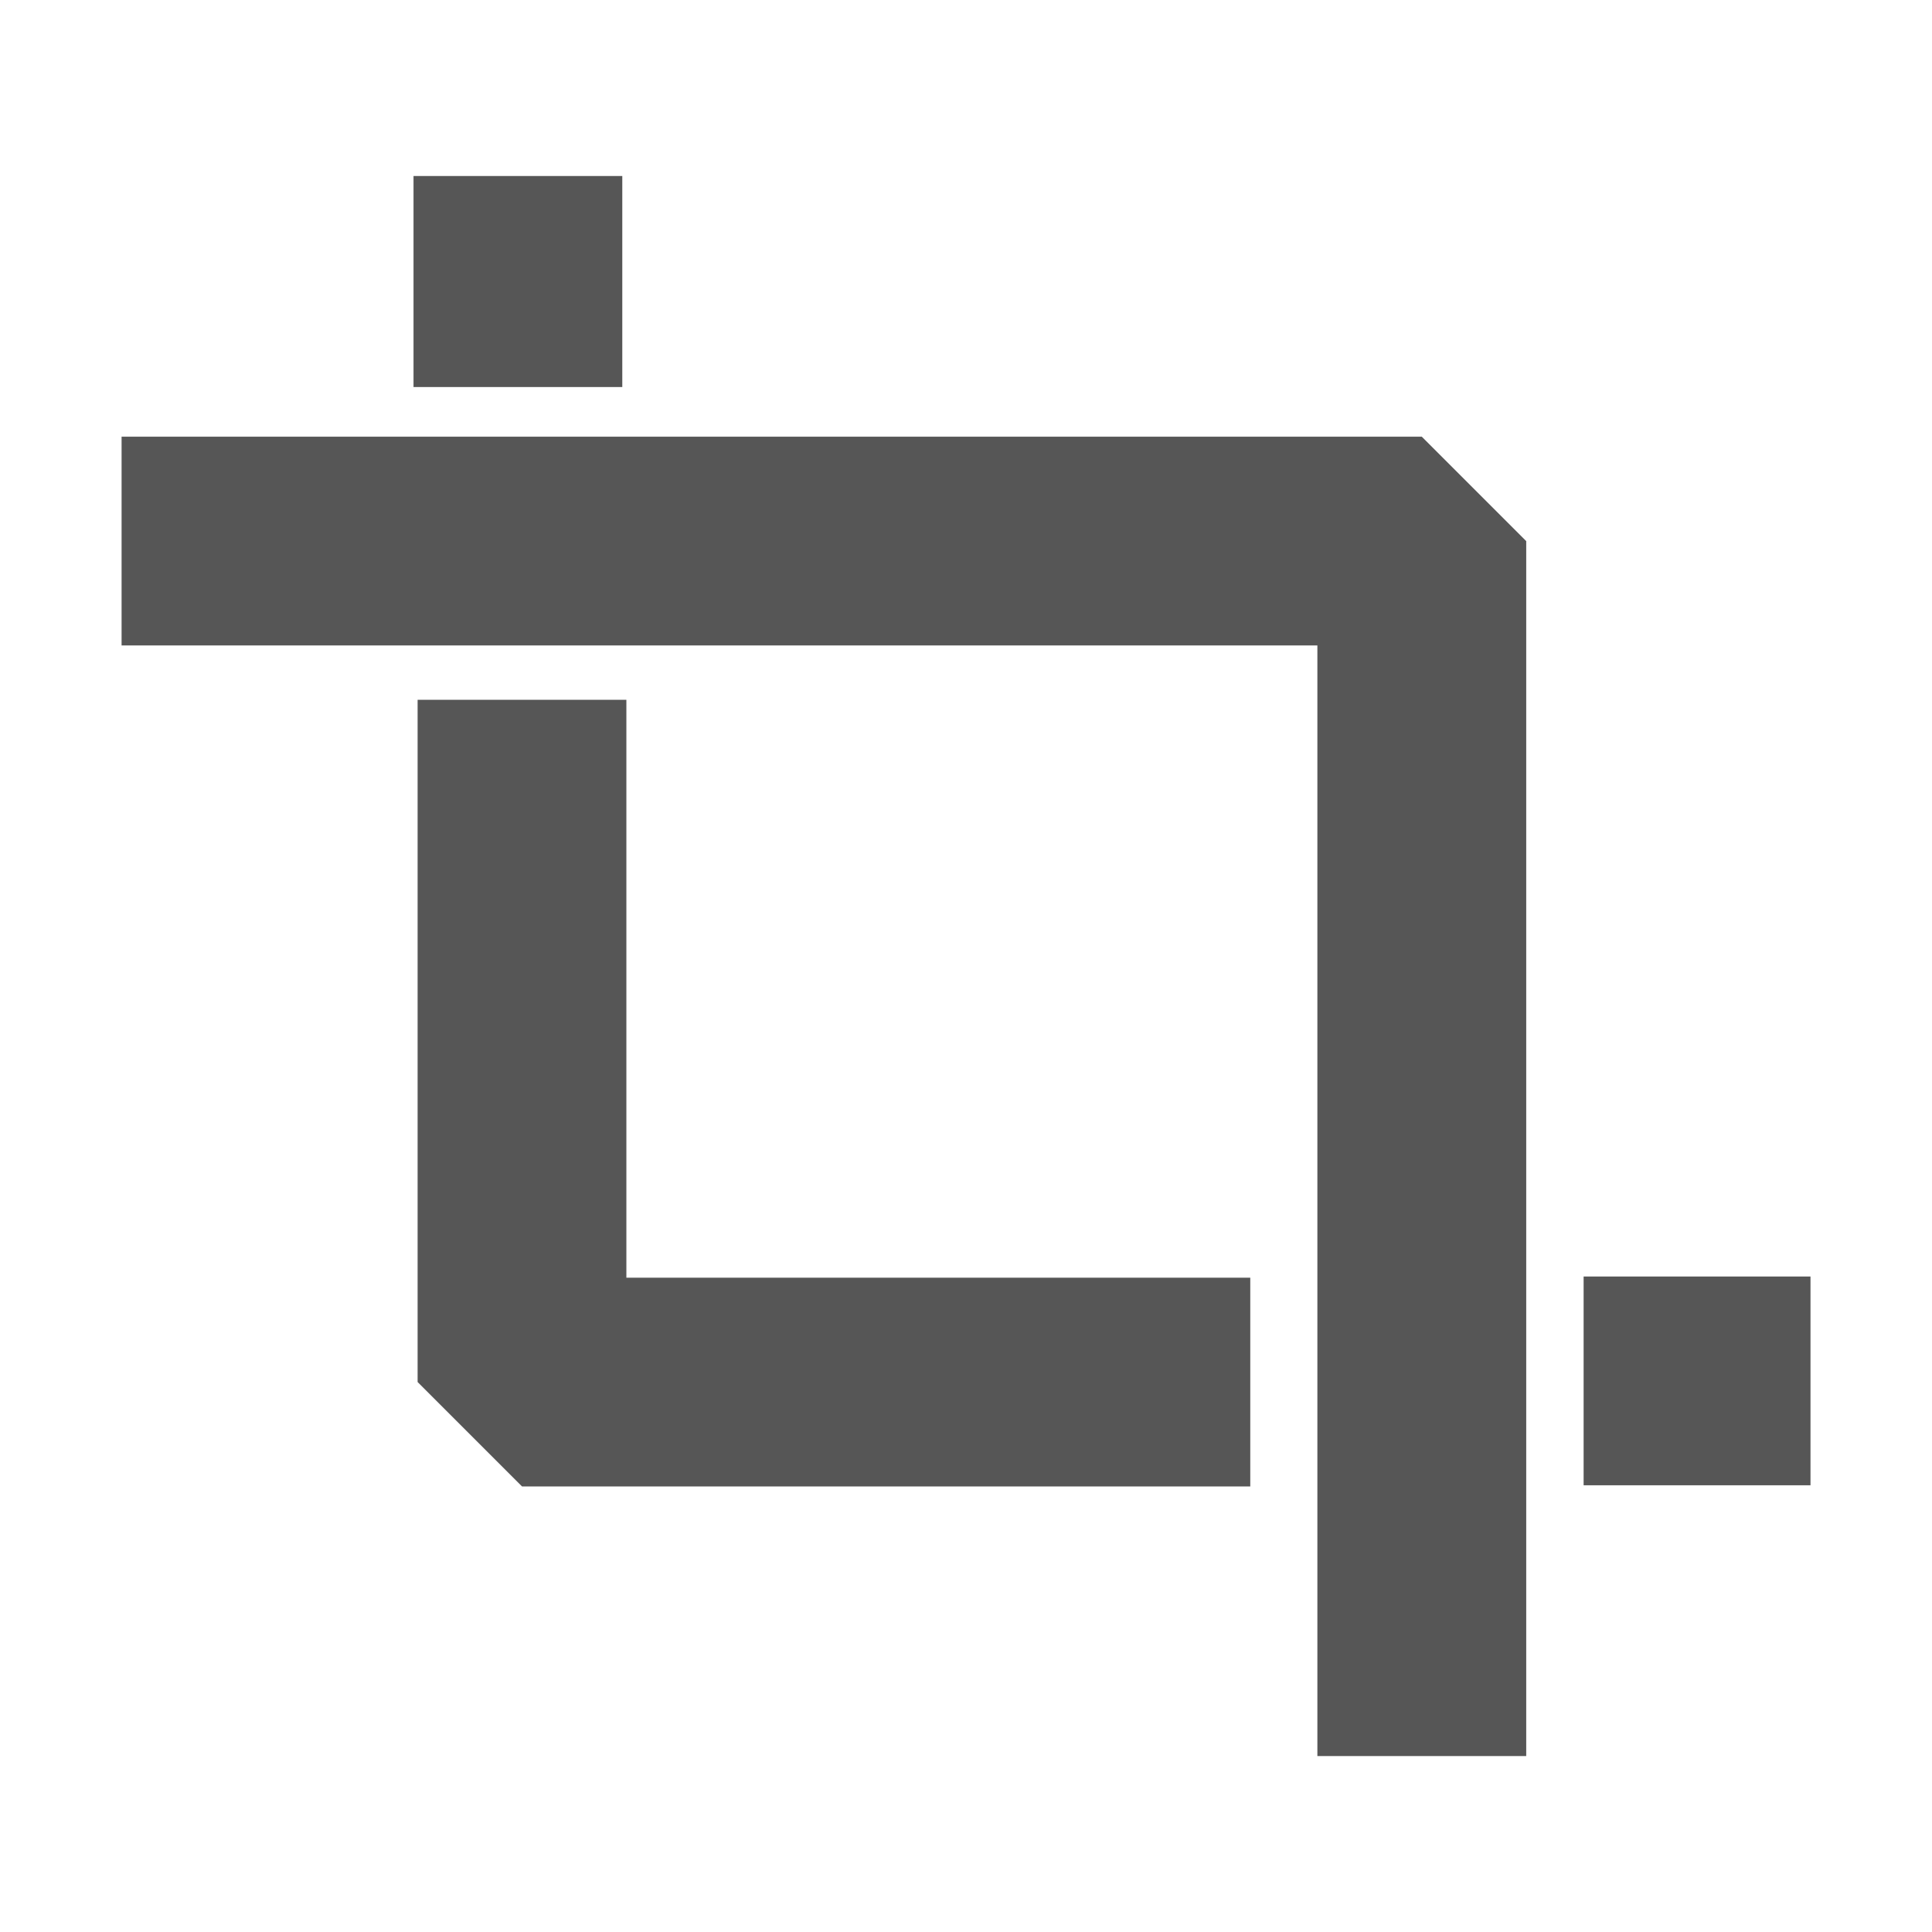
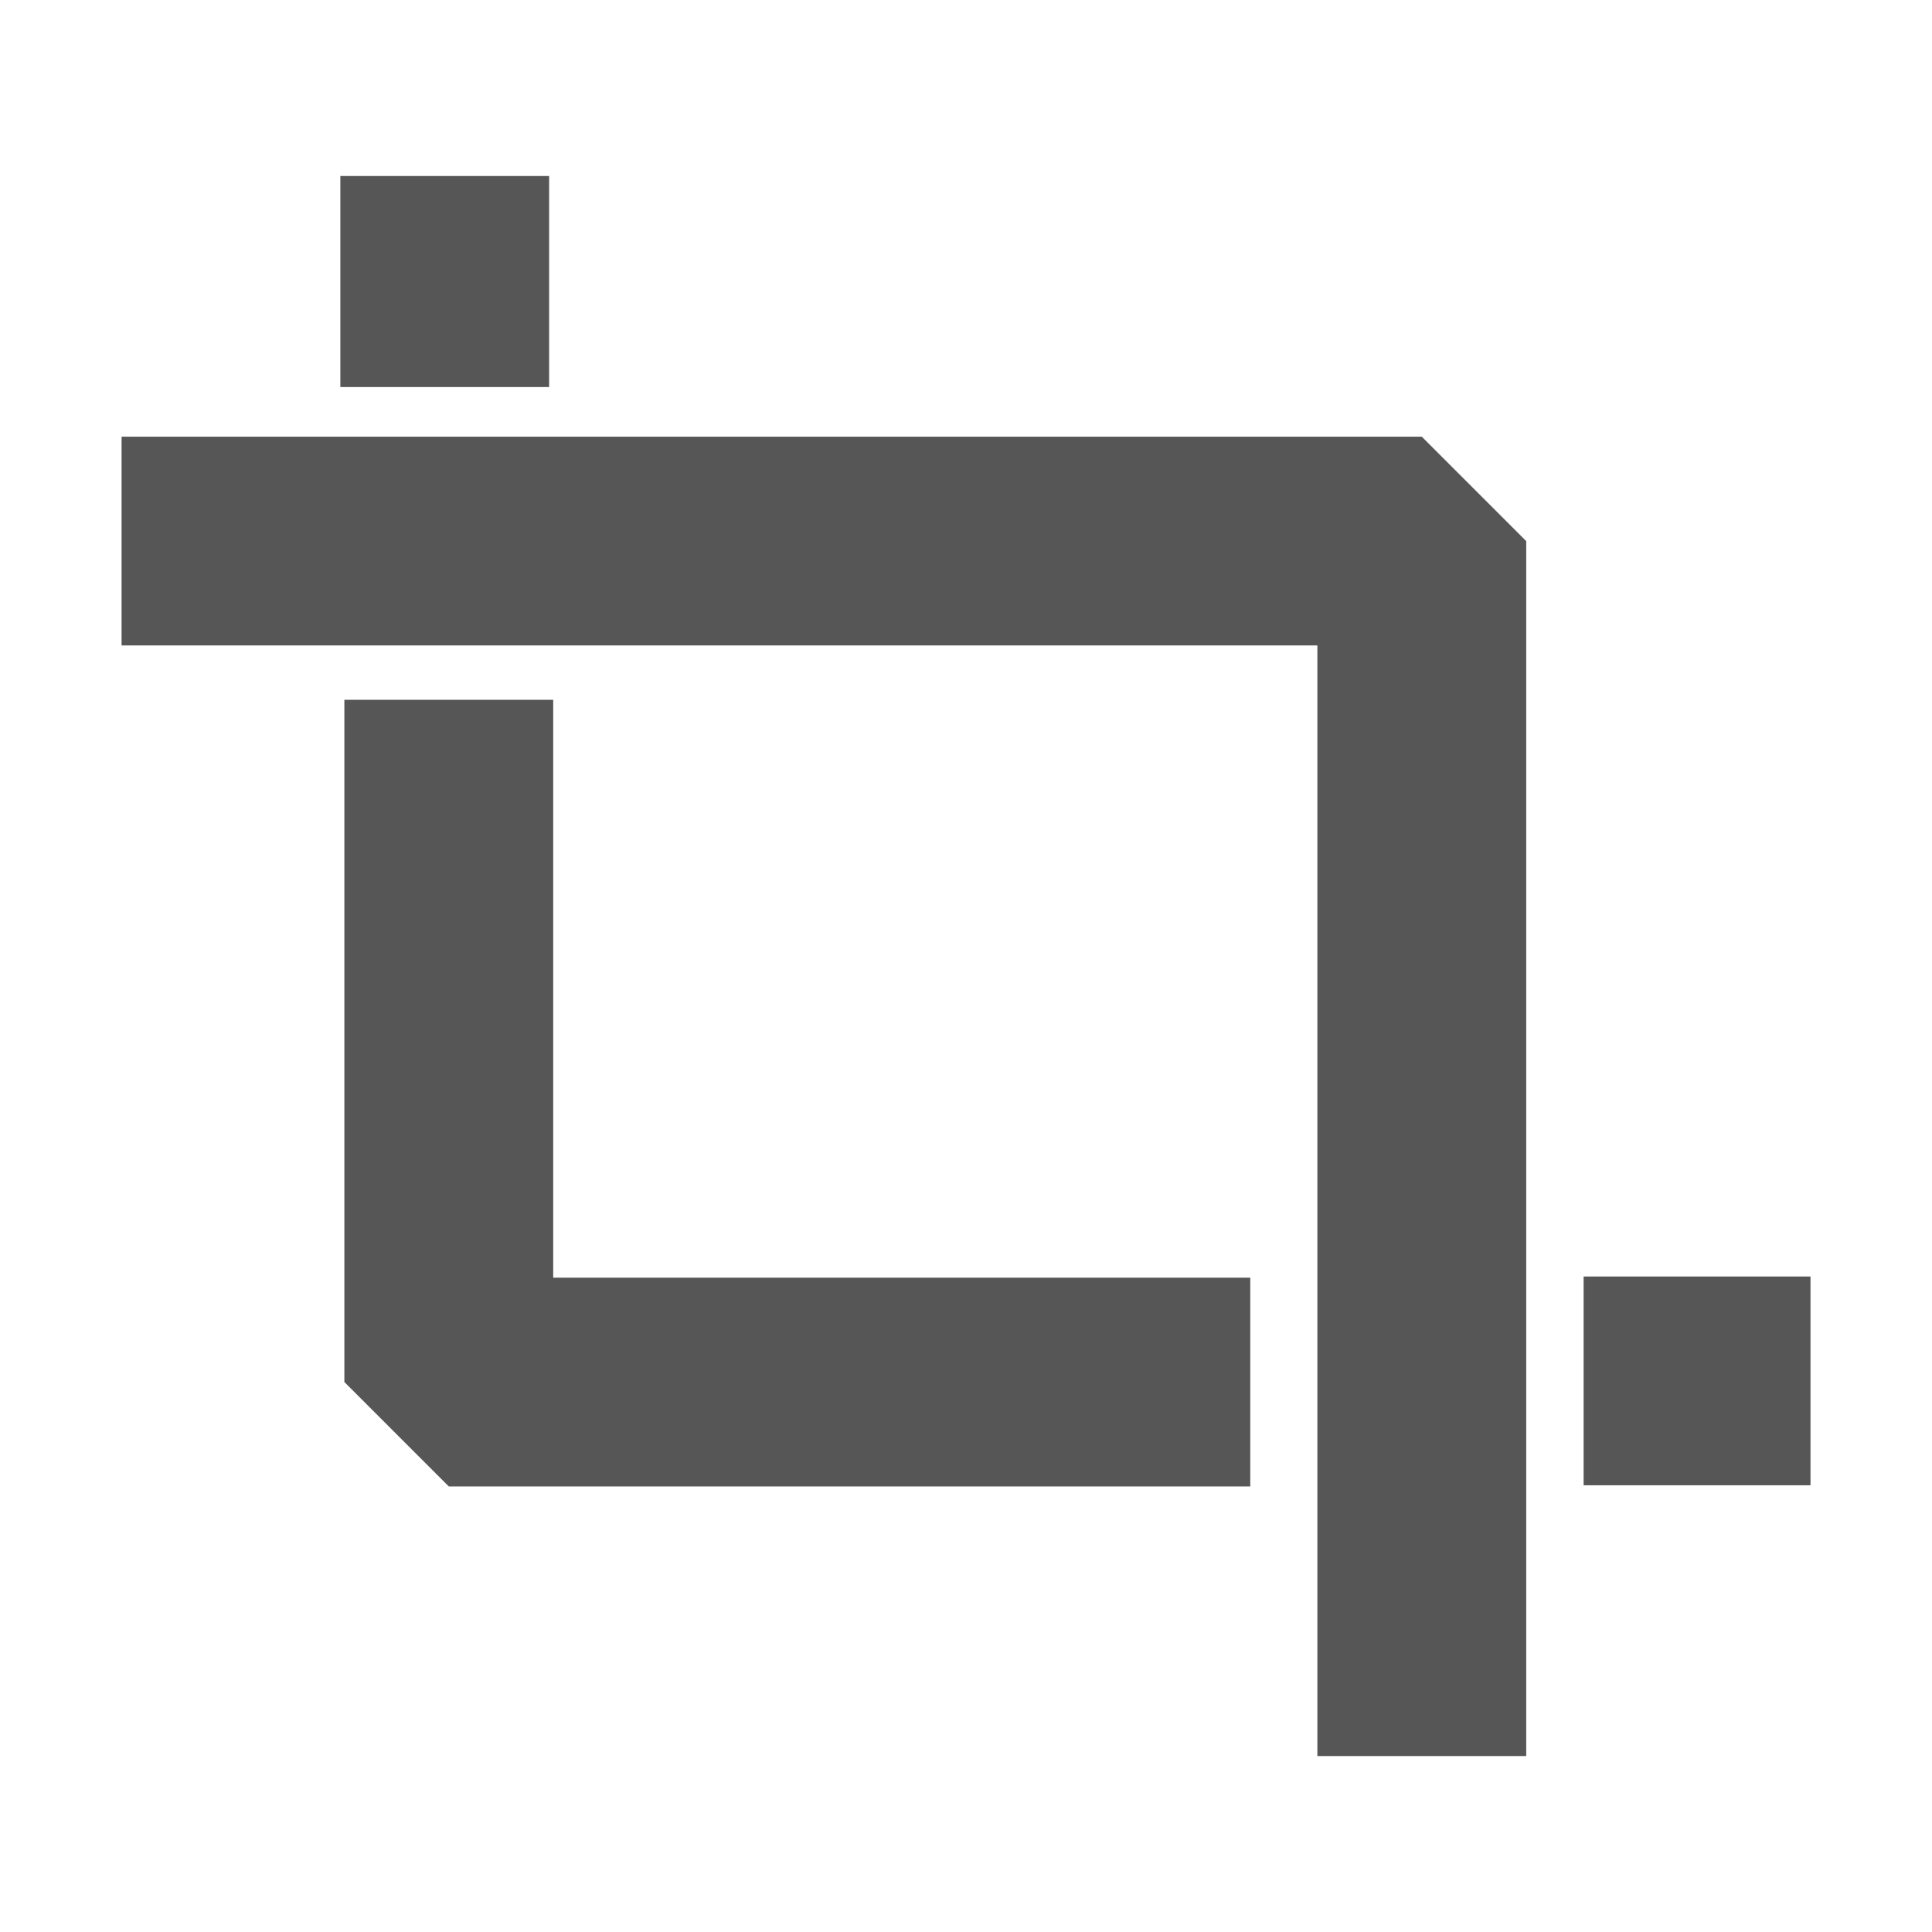
<svg xmlns="http://www.w3.org/2000/svg" width="100" height="100" viewBox="0 0 26.458 26.458" version="1.1" id="svg8">
  <defs id="defs2" />
  <g id="layer1" transform="translate(0,-270.5417)">
    <path style="color:#000000;font-style:normal;font-variant:normal;font-weight:normal;font-stretch:normal;font-size:medium;line-height:normal;font-family:sans-serif;font-variant-ligatures:normal;font-variant-position:normal;font-variant-caps:normal;font-variant-numeric:normal;font-variant-alternates:normal;font-feature-settings:normal;text-indent:0;text-align:start;text-decoration:none;text-decoration-line:none;text-decoration-style:solid;text-decoration-color:#000000;letter-spacing:normal;word-spacing:normal;text-transform:none;writing-mode:lr-tb;direction:ltr;text-orientation:mixed;dominant-baseline:auto;baseline-shift:baseline;text-anchor:start;white-space:normal;shape-padding:0;clip-rule:nonzero;display:inline;overflow:visible;visibility:visible;opacity:1;isolation:auto;mix-blend-mode:normal;color-interpolation:sRGB;color-interpolation-filters:linearRGB;solid-color:#000000;solid-opacity:1;vector-effect:none;fill:#565656;fill-opacity:1;fill-rule:nonzero;stroke:none;stroke-width:2.859;stroke-linecap:butt;stroke-linejoin:bevel;stroke-miterlimit:4;stroke-dasharray:none;stroke-dashoffset:0;stroke-opacity:1;color-rendering:auto;image-rendering:auto;shape-rendering:auto;text-rendering:auto;enable-background:accumulate" d="m 1.665,276.522 v 2.859 H 18.041 v 15.209 H 20.901 V 277.952 l -1.43,-1.43 z" id="path1366" />
-     <path style="color:#000000;font-style:normal;font-variant:normal;font-weight:normal;font-stretch:normal;font-size:medium;line-height:normal;font-family:sans-serif;font-variant-ligatures:normal;font-variant-position:normal;font-variant-caps:normal;font-variant-numeric:normal;font-variant-alternates:normal;font-feature-settings:normal;text-indent:0;text-align:start;text-decoration:none;text-decoration-line:none;text-decoration-style:solid;text-decoration-color:#000000;letter-spacing:normal;word-spacing:normal;text-transform:none;writing-mode:lr-tb;direction:ltr;text-orientation:mixed;dominant-baseline:auto;baseline-shift:baseline;text-anchor:start;white-space:normal;shape-padding:0;clip-rule:nonzero;display:inline;overflow:visible;visibility:visible;opacity:1;isolation:auto;mix-blend-mode:normal;color-interpolation:sRGB;color-interpolation-filters:linearRGB;solid-color:#000000;solid-opacity:1;vector-effect:none;fill:#565656;fill-opacity:1;fill-rule:nonzero;stroke:none;stroke-width:3.075;stroke-linecap:butt;stroke-linejoin:miter;stroke-miterlimit:4;stroke-dasharray:none;stroke-dashoffset:0;stroke-opacity:1;color-rendering:auto;image-rendering:auto;shape-rendering:auto;text-rendering:auto;enable-background:accumulate" d="m 5.663,272.952 v 2.89 h 2.859 v -2.89 z" id="path1368" />
-     <path style="color:#000000;font-style:normal;font-variant:normal;font-weight:normal;font-stretch:normal;font-size:medium;line-height:normal;font-family:sans-serif;font-variant-ligatures:normal;font-variant-position:normal;font-variant-caps:normal;font-variant-numeric:normal;font-variant-alternates:normal;font-feature-settings:normal;text-indent:0;text-align:start;text-decoration:none;text-decoration-line:none;text-decoration-style:solid;text-decoration-color:#000000;letter-spacing:normal;word-spacing:normal;text-transform:none;writing-mode:lr-tb;direction:ltr;text-orientation:mixed;dominant-baseline:auto;baseline-shift:baseline;text-anchor:start;white-space:normal;shape-padding:0;clip-rule:nonzero;display:inline;overflow:visible;visibility:visible;opacity:1;isolation:auto;mix-blend-mode:normal;color-interpolation:sRGB;color-interpolation-filters:linearRGB;solid-color:#000000;solid-opacity:1;vector-effect:none;fill:#565656;fill-opacity:1;fill-rule:nonzero;stroke:none;stroke-width:2.859;stroke-linecap:butt;stroke-linejoin:bevel;stroke-miterlimit:4;stroke-dasharray:none;stroke-dashoffset:0;stroke-opacity:1;color-rendering:auto;image-rendering:auto;shape-rendering:auto;text-rendering:auto;enable-background:accumulate" d="m 5.719,280.125 v 9.343 l 1.43,1.43 h 9.973 v -2.859 H 8.578 V 280.125 Z" id="path1370" />
+     <path style="color:#000000;font-style:normal;font-variant:normal;font-weight:normal;font-stretch:normal;font-size:medium;line-height:normal;font-family:sans-serif;font-variant-ligatures:normal;font-variant-position:normal;font-variant-caps:normal;font-variant-numeric:normal;font-variant-alternates:normal;font-feature-settings:normal;text-indent:0;text-align:start;text-decoration:none;text-decoration-line:none;text-decoration-style:solid;text-decoration-color:#000000;letter-spacing:normal;word-spacing:normal;text-transform:none;writing-mode:lr-tb;direction:ltr;text-orientation:mixed;dominant-baseline:auto;baseline-shift:baseline;text-anchor:start;white-space:normal;shape-padding:0;clip-rule:nonzero;display:inline;overflow:visible;visibility:visible;opacity:1;isolation:auto;mix-blend-mode:normal;color-interpolation:sRGB;color-interpolation-filters:linearRGB;solid-color:#000000;solid-opacity:1;vector-effect:none;fill:#565656;fill-opacity:1;fill-rule:nonzero;stroke:none;stroke-width:3.075;stroke-linecap:butt;stroke-linejoin:miter;stroke-miterlimit:4;stroke-dasharray:none;stroke-dashoffset:0;stroke-opacity:1;color-rendering:auto;image-rendering:auto;shape-rendering:auto;text-rendering:auto;enable-background:accumulate" d="m 4.661,272.952 v 2.89 h 2.859 v -2.89 z" id="path1368" />
+     <path style="color:#000000;font-style:normal;font-variant:normal;font-weight:normal;font-stretch:normal;font-size:medium;line-height:normal;font-family:sans-serif;font-variant-ligatures:normal;font-variant-position:normal;font-variant-caps:normal;font-variant-numeric:normal;font-variant-alternates:normal;font-feature-settings:normal;text-indent:0;text-align:start;text-decoration:none;text-decoration-line:none;text-decoration-style:solid;text-decoration-color:#000000;letter-spacing:normal;word-spacing:normal;text-transform:none;writing-mode:lr-tb;direction:ltr;text-orientation:mixed;dominant-baseline:auto;baseline-shift:baseline;text-anchor:start;white-space:normal;shape-padding:0;clip-rule:nonzero;display:inline;overflow:visible;visibility:visible;opacity:1;isolation:auto;mix-blend-mode:normal;color-interpolation:sRGB;color-interpolation-filters:linearRGB;solid-color:#000000;solid-opacity:1;vector-effect:none;fill:#565656;fill-opacity:1;fill-rule:nonzero;stroke:none;stroke-width:2.859;stroke-linecap:butt;stroke-linejoin:bevel;stroke-miterlimit:4;stroke-dasharray:none;stroke-dashoffset:0;stroke-opacity:1;color-rendering:auto;image-rendering:auto;shape-rendering:auto;text-rendering:auto;enable-background:accumulate" d="m 4.716,280.125 v 9.343 l 1.43,1.43 H 17.122 v -2.859 H 7.576 V 280.125 Z" id="path1370" />
    <path style="color:#000000;font-style:normal;font-variant:normal;font-weight:normal;font-stretch:normal;font-size:medium;line-height:normal;font-family:sans-serif;font-variant-ligatures:normal;font-variant-position:normal;font-variant-caps:normal;font-variant-numeric:normal;font-variant-alternates:normal;font-feature-settings:normal;text-indent:0;text-align:start;text-decoration:none;text-decoration-line:none;text-decoration-style:solid;text-decoration-color:#000000;letter-spacing:normal;word-spacing:normal;text-transform:none;writing-mode:lr-tb;direction:ltr;text-orientation:mixed;dominant-baseline:auto;baseline-shift:baseline;text-anchor:start;white-space:normal;shape-padding:0;clip-rule:nonzero;display:inline;overflow:visible;visibility:visible;opacity:1;isolation:auto;mix-blend-mode:normal;color-interpolation:sRGB;color-interpolation-filters:linearRGB;solid-color:#000000;solid-opacity:1;vector-effect:none;fill:#565656;fill-opacity:1;fill-rule:nonzero;stroke:none;stroke-width:3.022;stroke-linecap:butt;stroke-linejoin:miter;stroke-miterlimit:4;stroke-dasharray:none;stroke-dashoffset:0;stroke-opacity:1;color-rendering:auto;image-rendering:auto;shape-rendering:auto;text-rendering:auto;enable-background:accumulate" d="m 21.687,288.023 v 2.859 h 3.107 v -2.859 z" id="path1372" />
  </g>
</svg>
